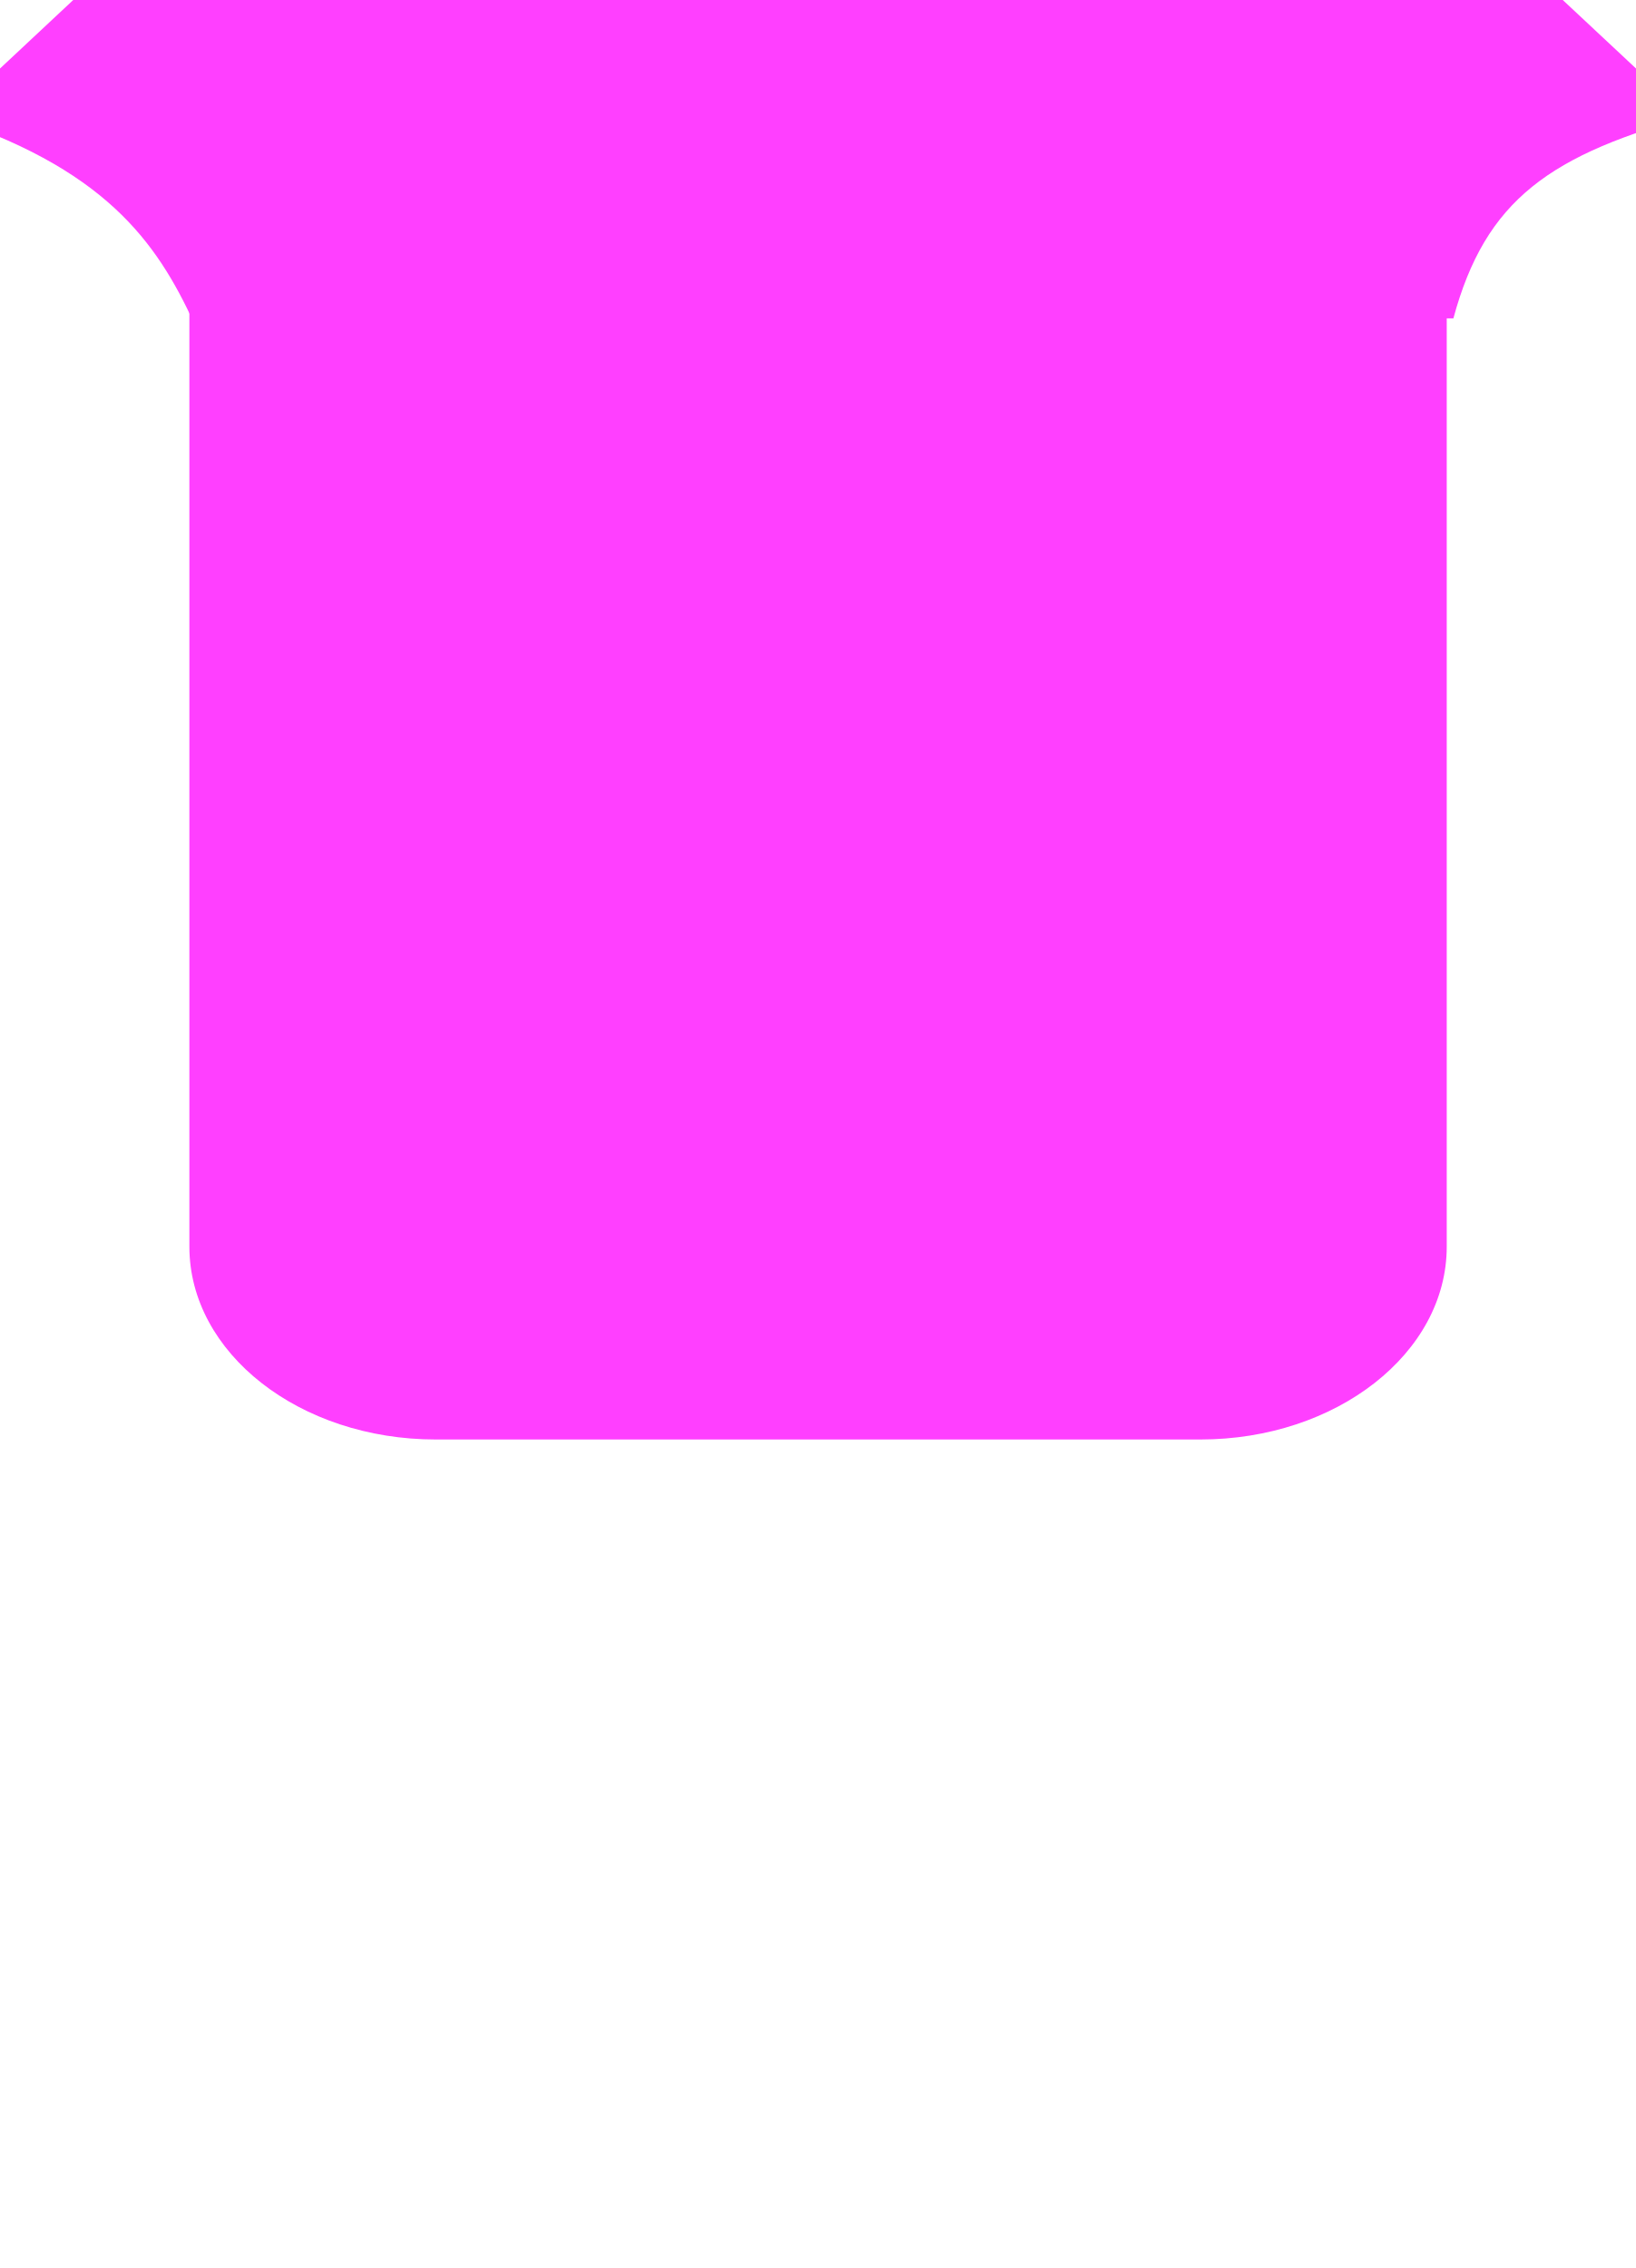
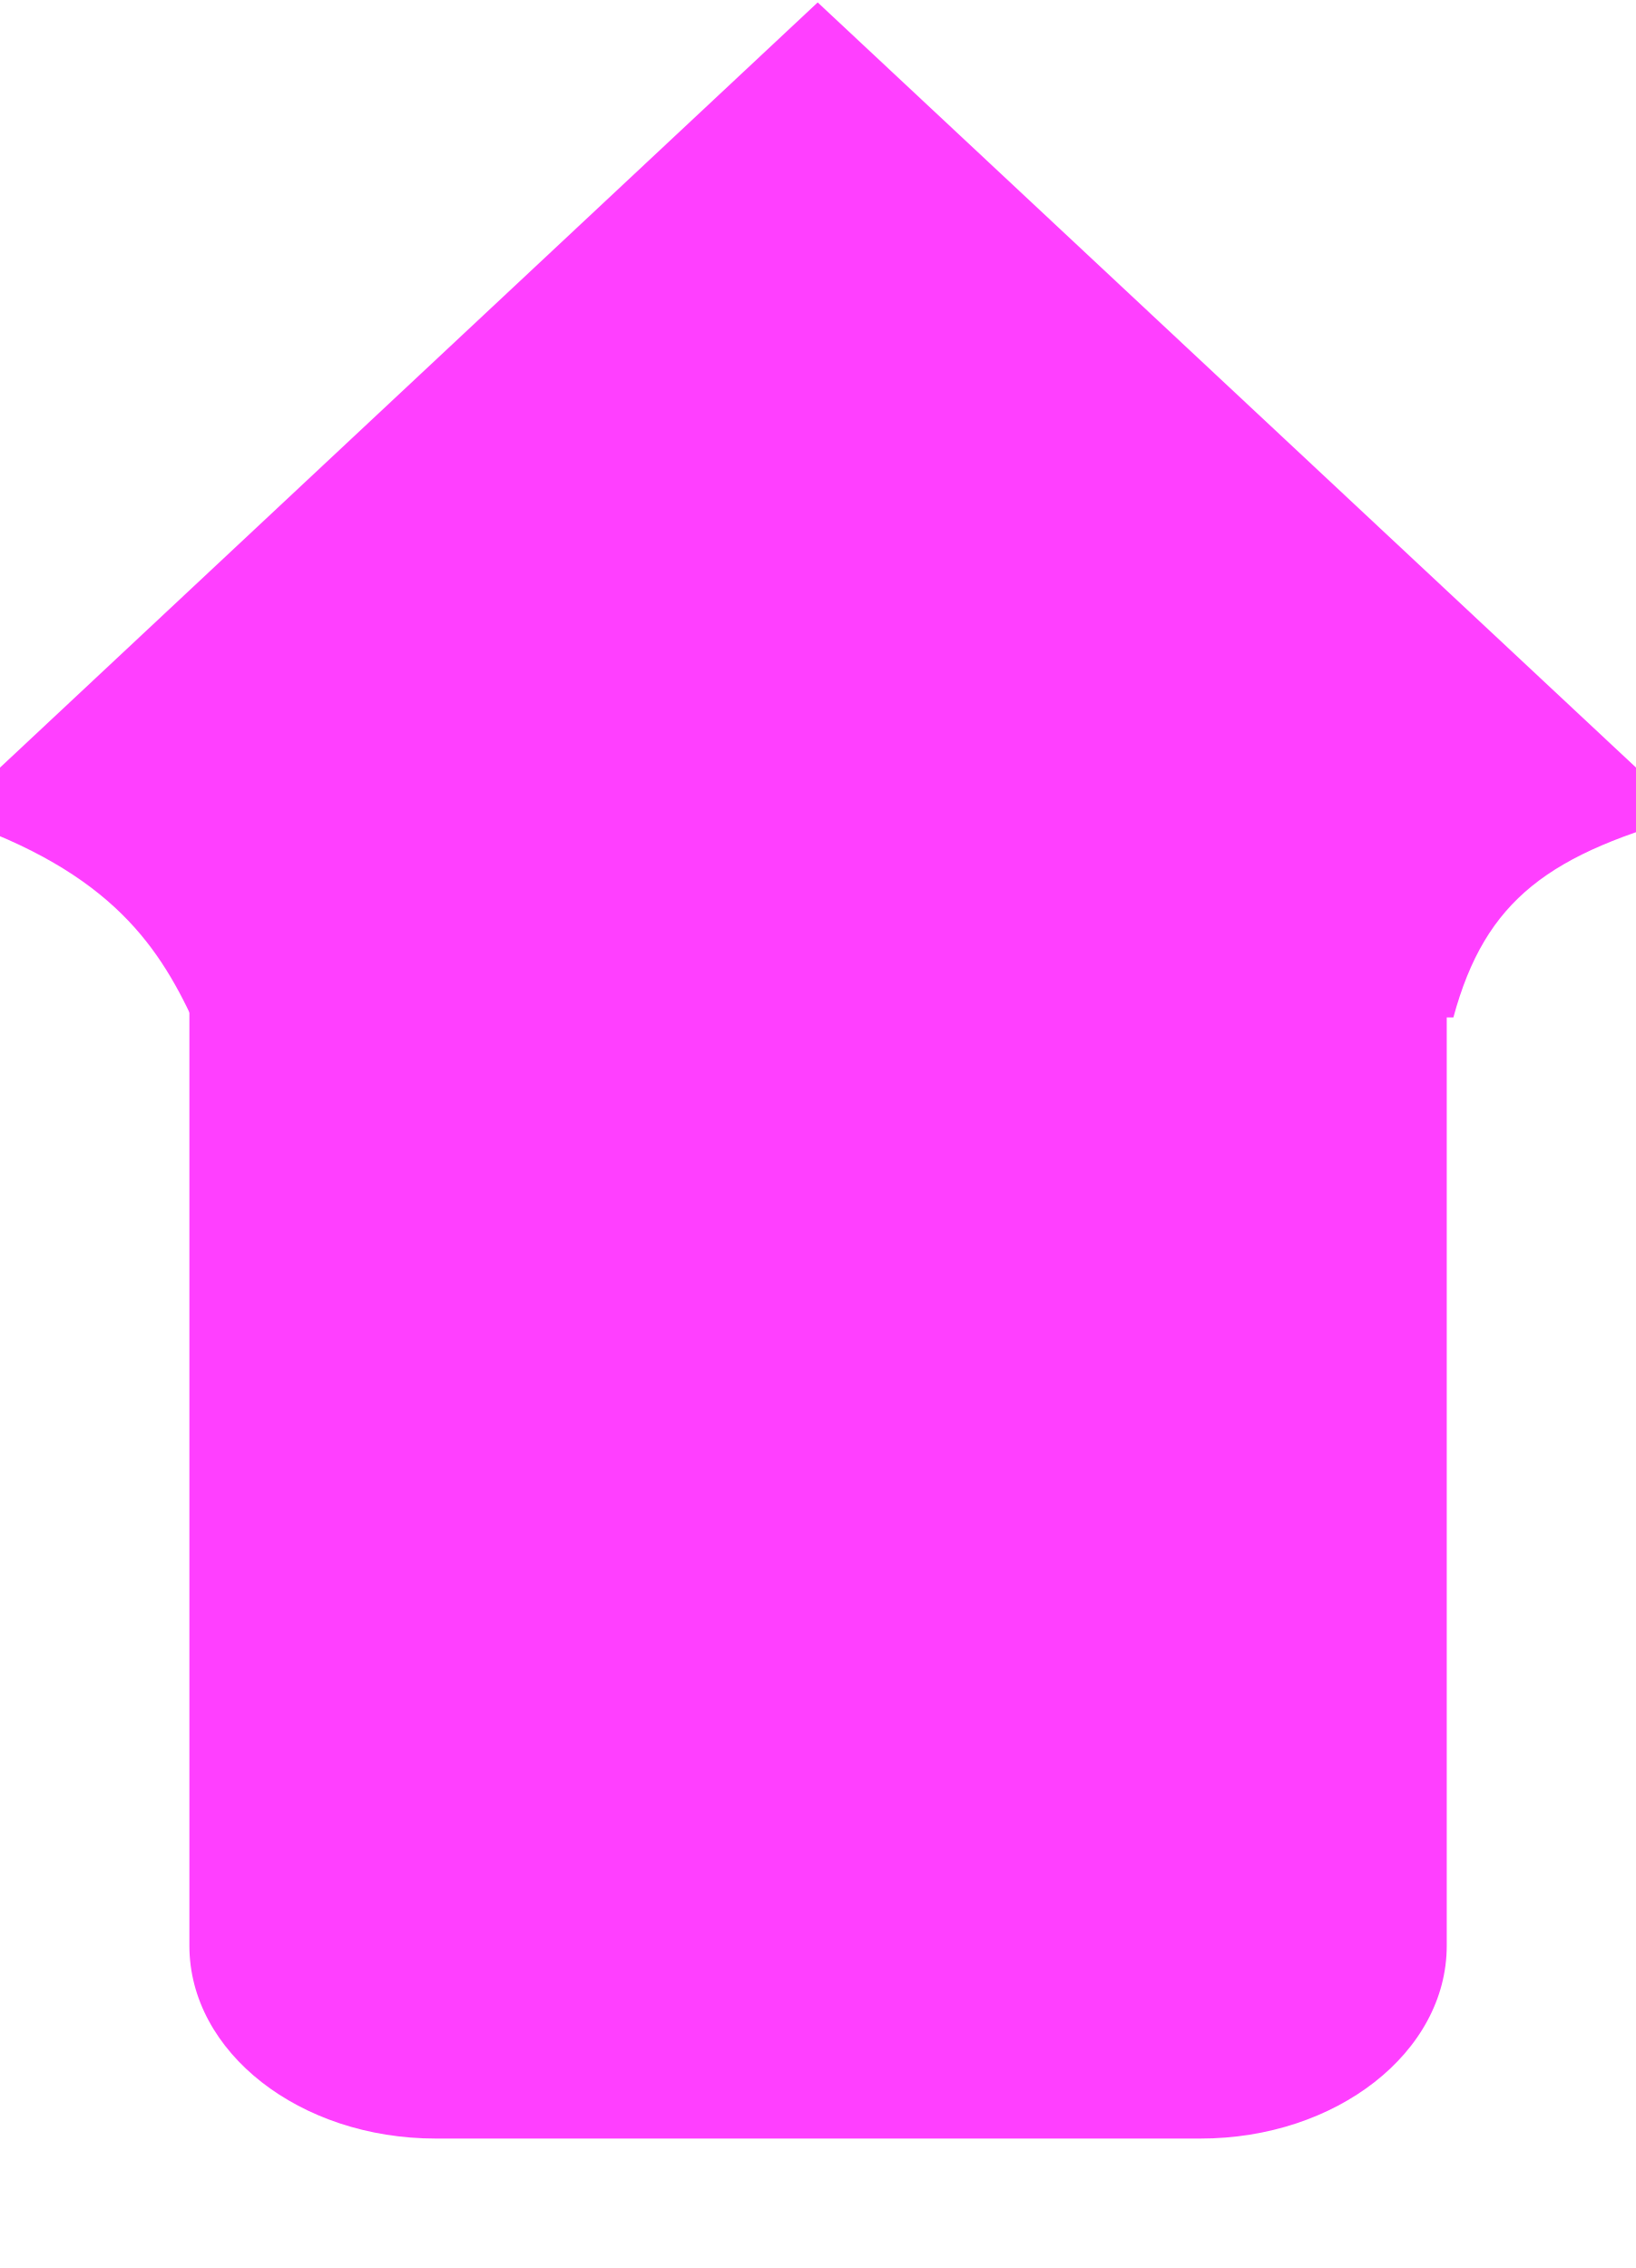
- <svg xmlns="http://www.w3.org/2000/svg" width="46.5pt" height="64.5pt" viewBox="0 0 46.5 64.5">
-   <defs />
-   <rect id="shape0" transform="matrix(0 1 1 0 5.38486 -5.608983)" fill="#ff3fff" fill-rule="evenodd" stroke-opacity="0" stroke="#000000" stroke-width="0" stroke-linecap="square" stroke-linejoin="bevel" width="46.547" height="35.751" rx="5.484" ry="7.006" />
-   <path id="shape1" transform="translate(-1.770775, 3.250391)" fill="#ff3fff" fill-rule="evenodd" stroke-opacity="0" stroke="#000000" stroke-width="0" stroke-linecap="square" stroke-linejoin="bevel" d="M7.291 5.944C6.222 3.63 4.753 1.5 0 0L50.062 0C45.826 1.128 44.008 2.439 43.096 5.803C43.096 5.803 31.161 5.85 7.291 5.944Z" />
-   <path id="shape2" transform="matrix(0 1 1 0 -1.941218 -19.81211)" fill="#ff3fff" fill-rule="evenodd" stroke-opacity="0" stroke="#000000" stroke-width="0" stroke-linecap="square" stroke-linejoin="bevel" d="M23.578 0L23.578 50.403L0 25.191Z" />
+ <svg xmlns="http://www.w3.org/2000/svg" width="46.5pt" height="64.5pt" viewBox="0 0 46.5 64.5" version="1.1" id="svg1">
+   <defs id="defs1" />
+   <rect id="shape0" transform="matrix(0,1,1,0,0,0)" fill="#ff3fff" fill-rule="evenodd" stroke-opacity="0" stroke="#000000" stroke-width="0" stroke-linecap="square" stroke-linejoin="bevel" width="46.547" height="35.751" rx="5.484" ry="7.006" x="14.272" y="5.385" />
+   <path id="shape1" fill="#ff3fff" fill-rule="evenodd" stroke-opacity="0" stroke="#000000" stroke-width="0" stroke-linecap="square" stroke-linejoin="bevel" d="m 5.52,29.076 c -1.069,-2.314 -2.537,-4.444 -7.291,-5.944 H 48.292 c -4.237,1.128 -6.054,2.439 -6.967,5.803 0,0 -11.935,0.047 -35.805,0.142 z" />
+   <path id="shape2" fill="#ff3fff" fill-rule="evenodd" stroke-opacity="0" stroke="#000000" stroke-width="0" stroke-linecap="square" stroke-linejoin="bevel" d="M -1.941,23.647 H 48.462 L 23.25,0.069 Z" />
</svg>
